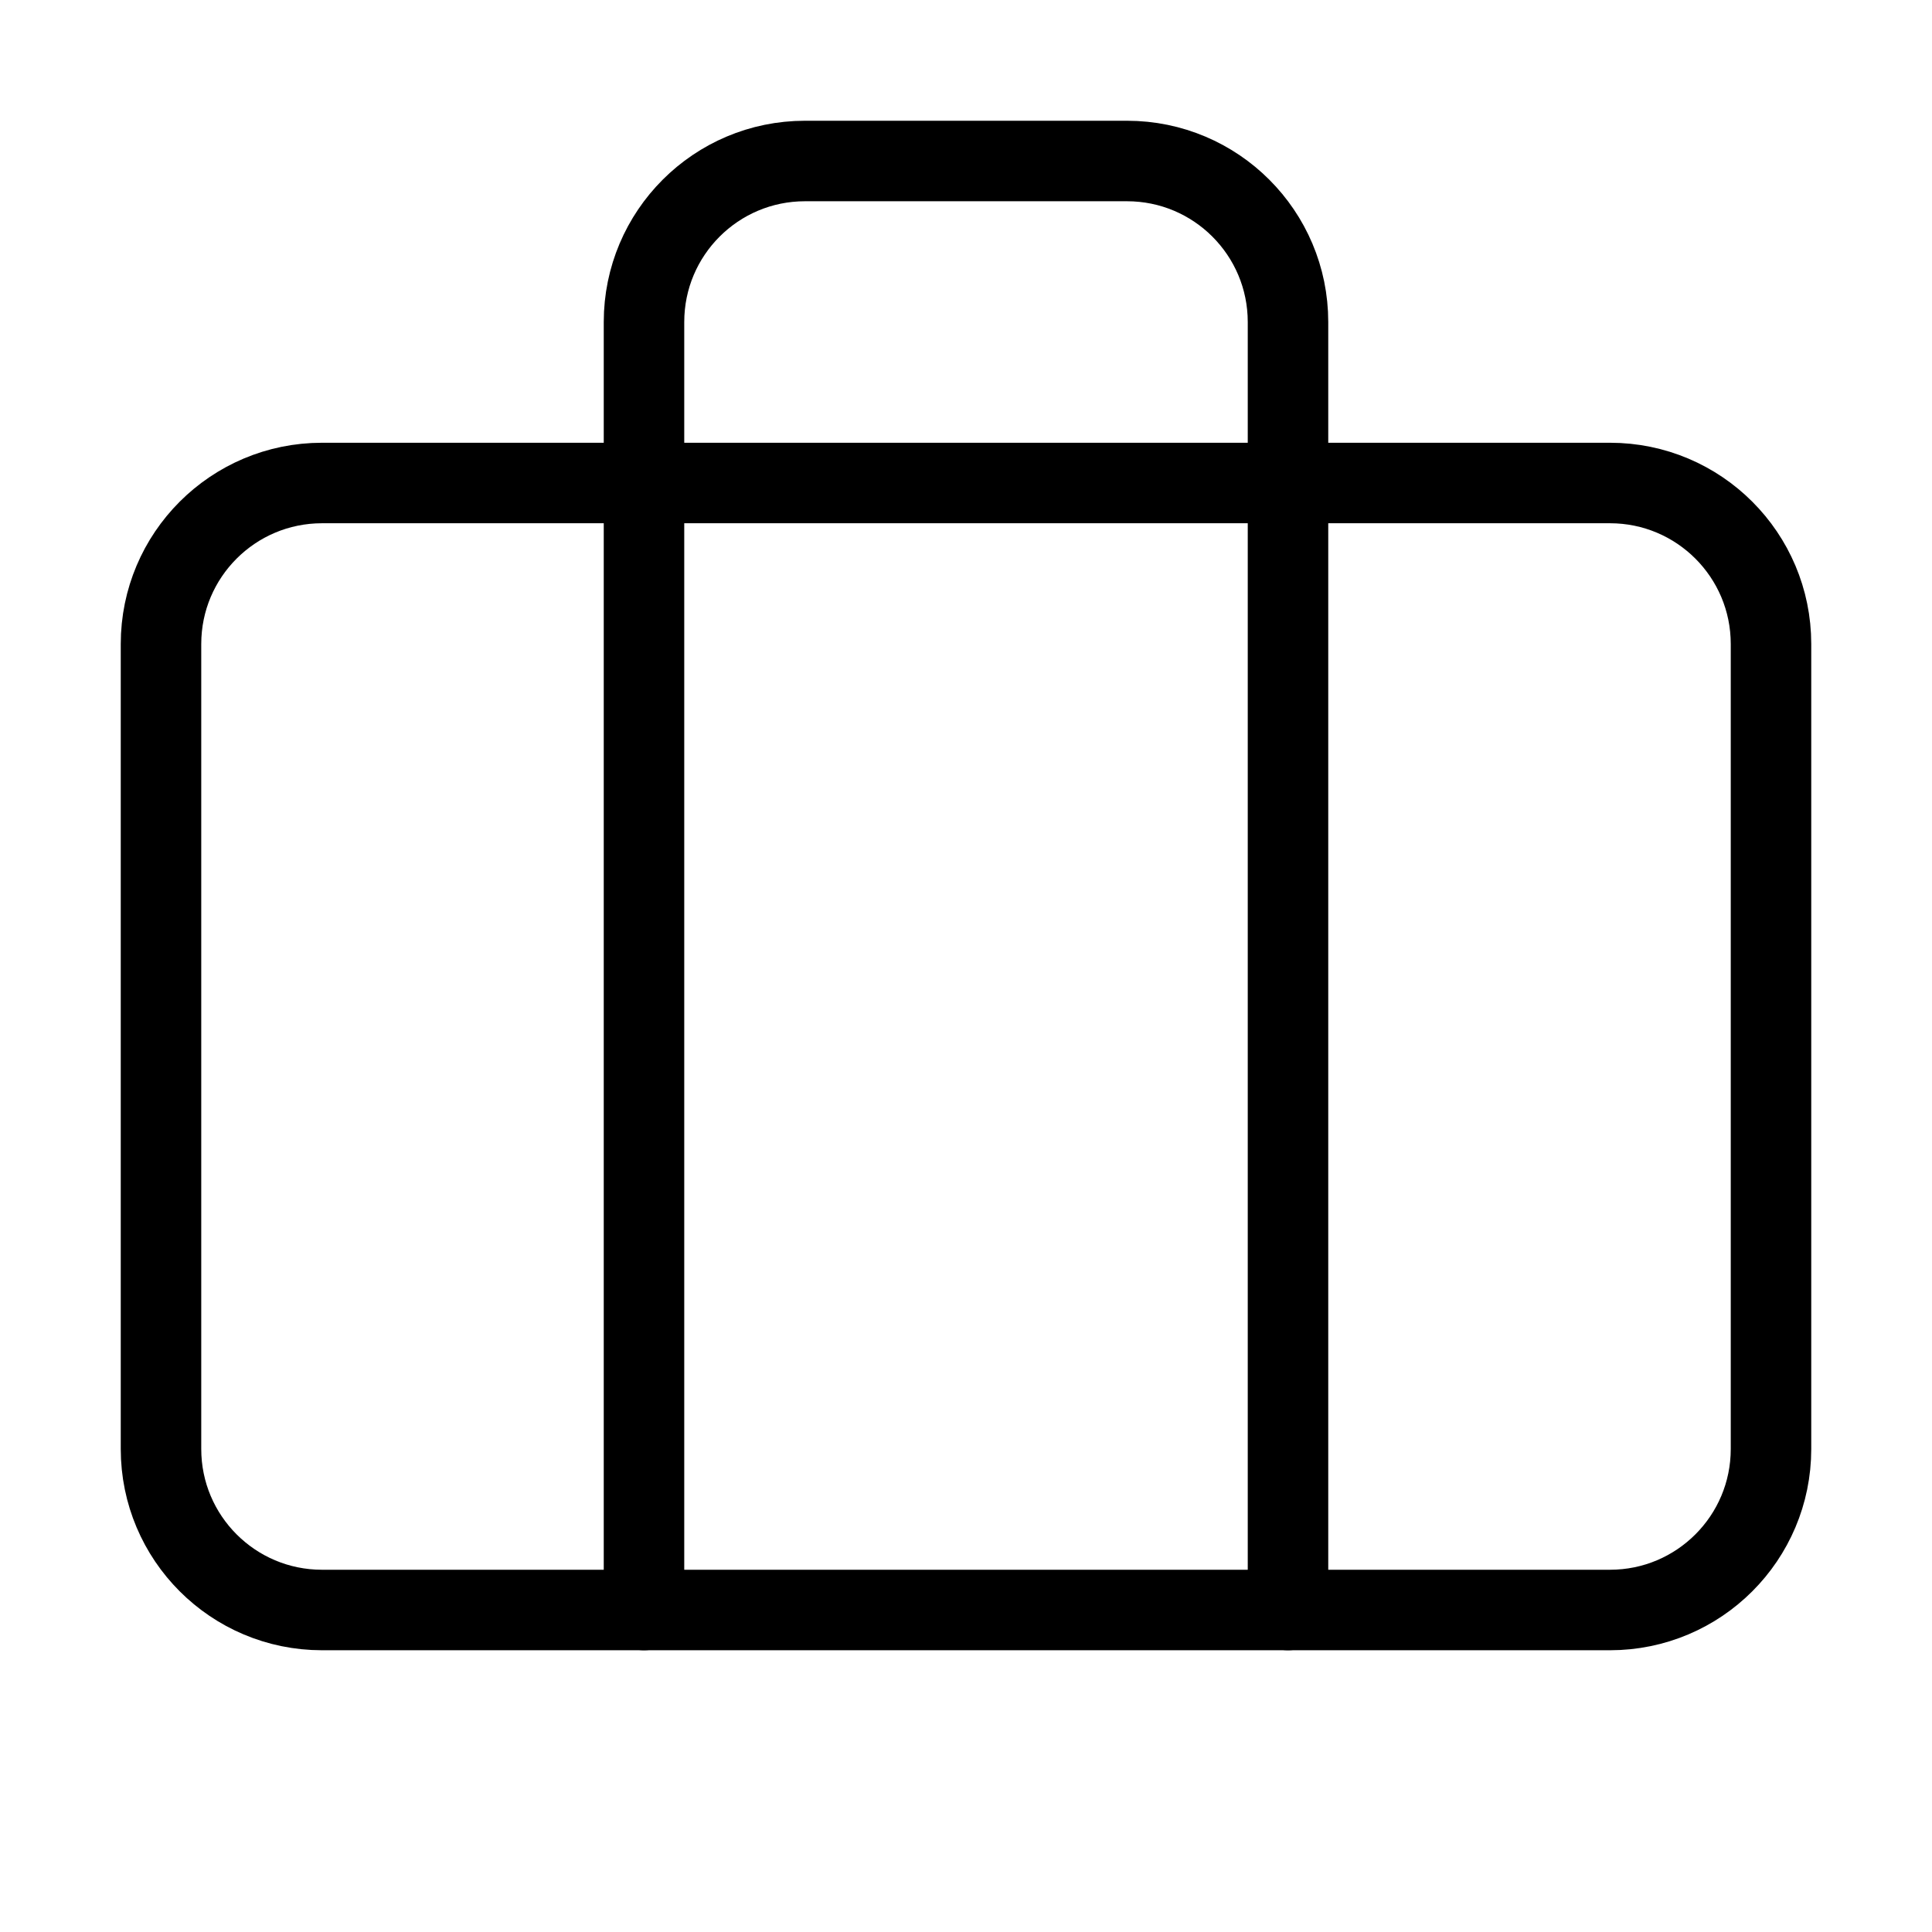
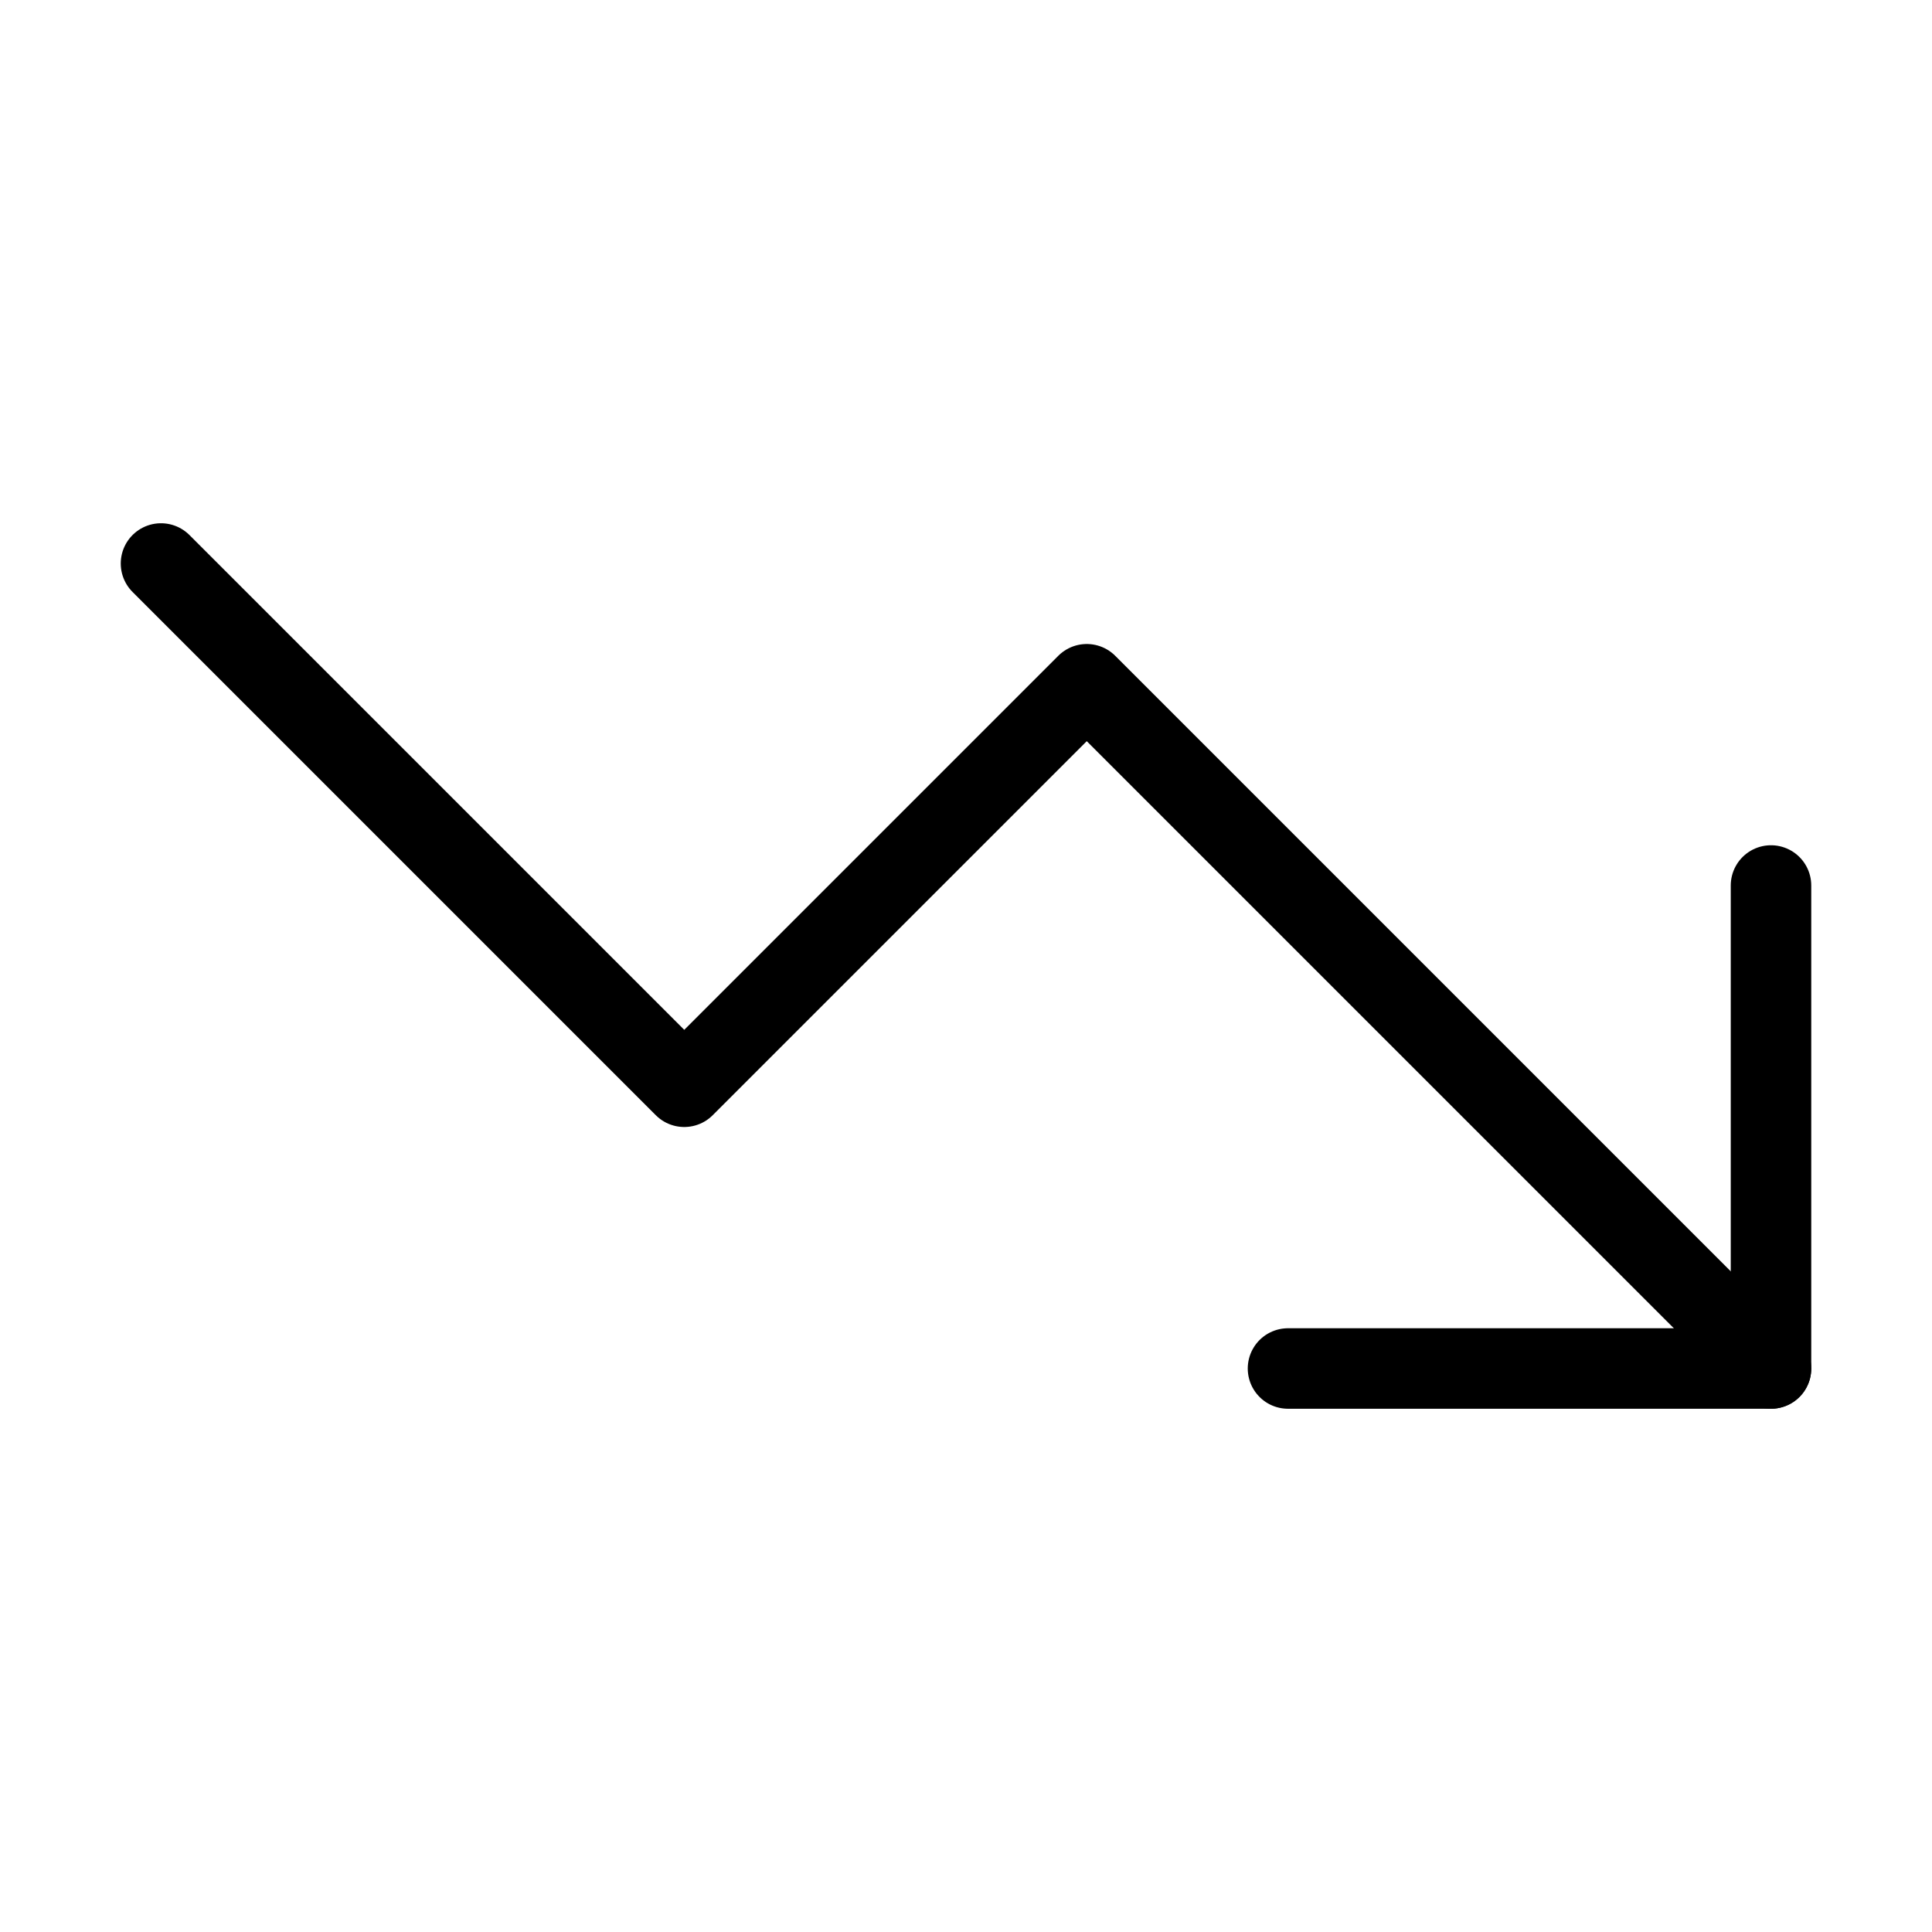
<svg xmlns="http://www.w3.org/2000/svg" viewBox="0 0 24 24" fill="none" stroke="currentColor" stroke-linecap="round" stroke-linejoin="round">
-   <path d="M16 20V4a2 2 0 0 0-2-2h-4a2 2 0 0 0-2 2v16" />
-   <rect width="20" height="14" x="2" y="6" rx="2" />
+   <path d="M16 17h6v-6" />
+   <path d="m22 17-8.5-8.5-5 5L2 7" />
</svg>
